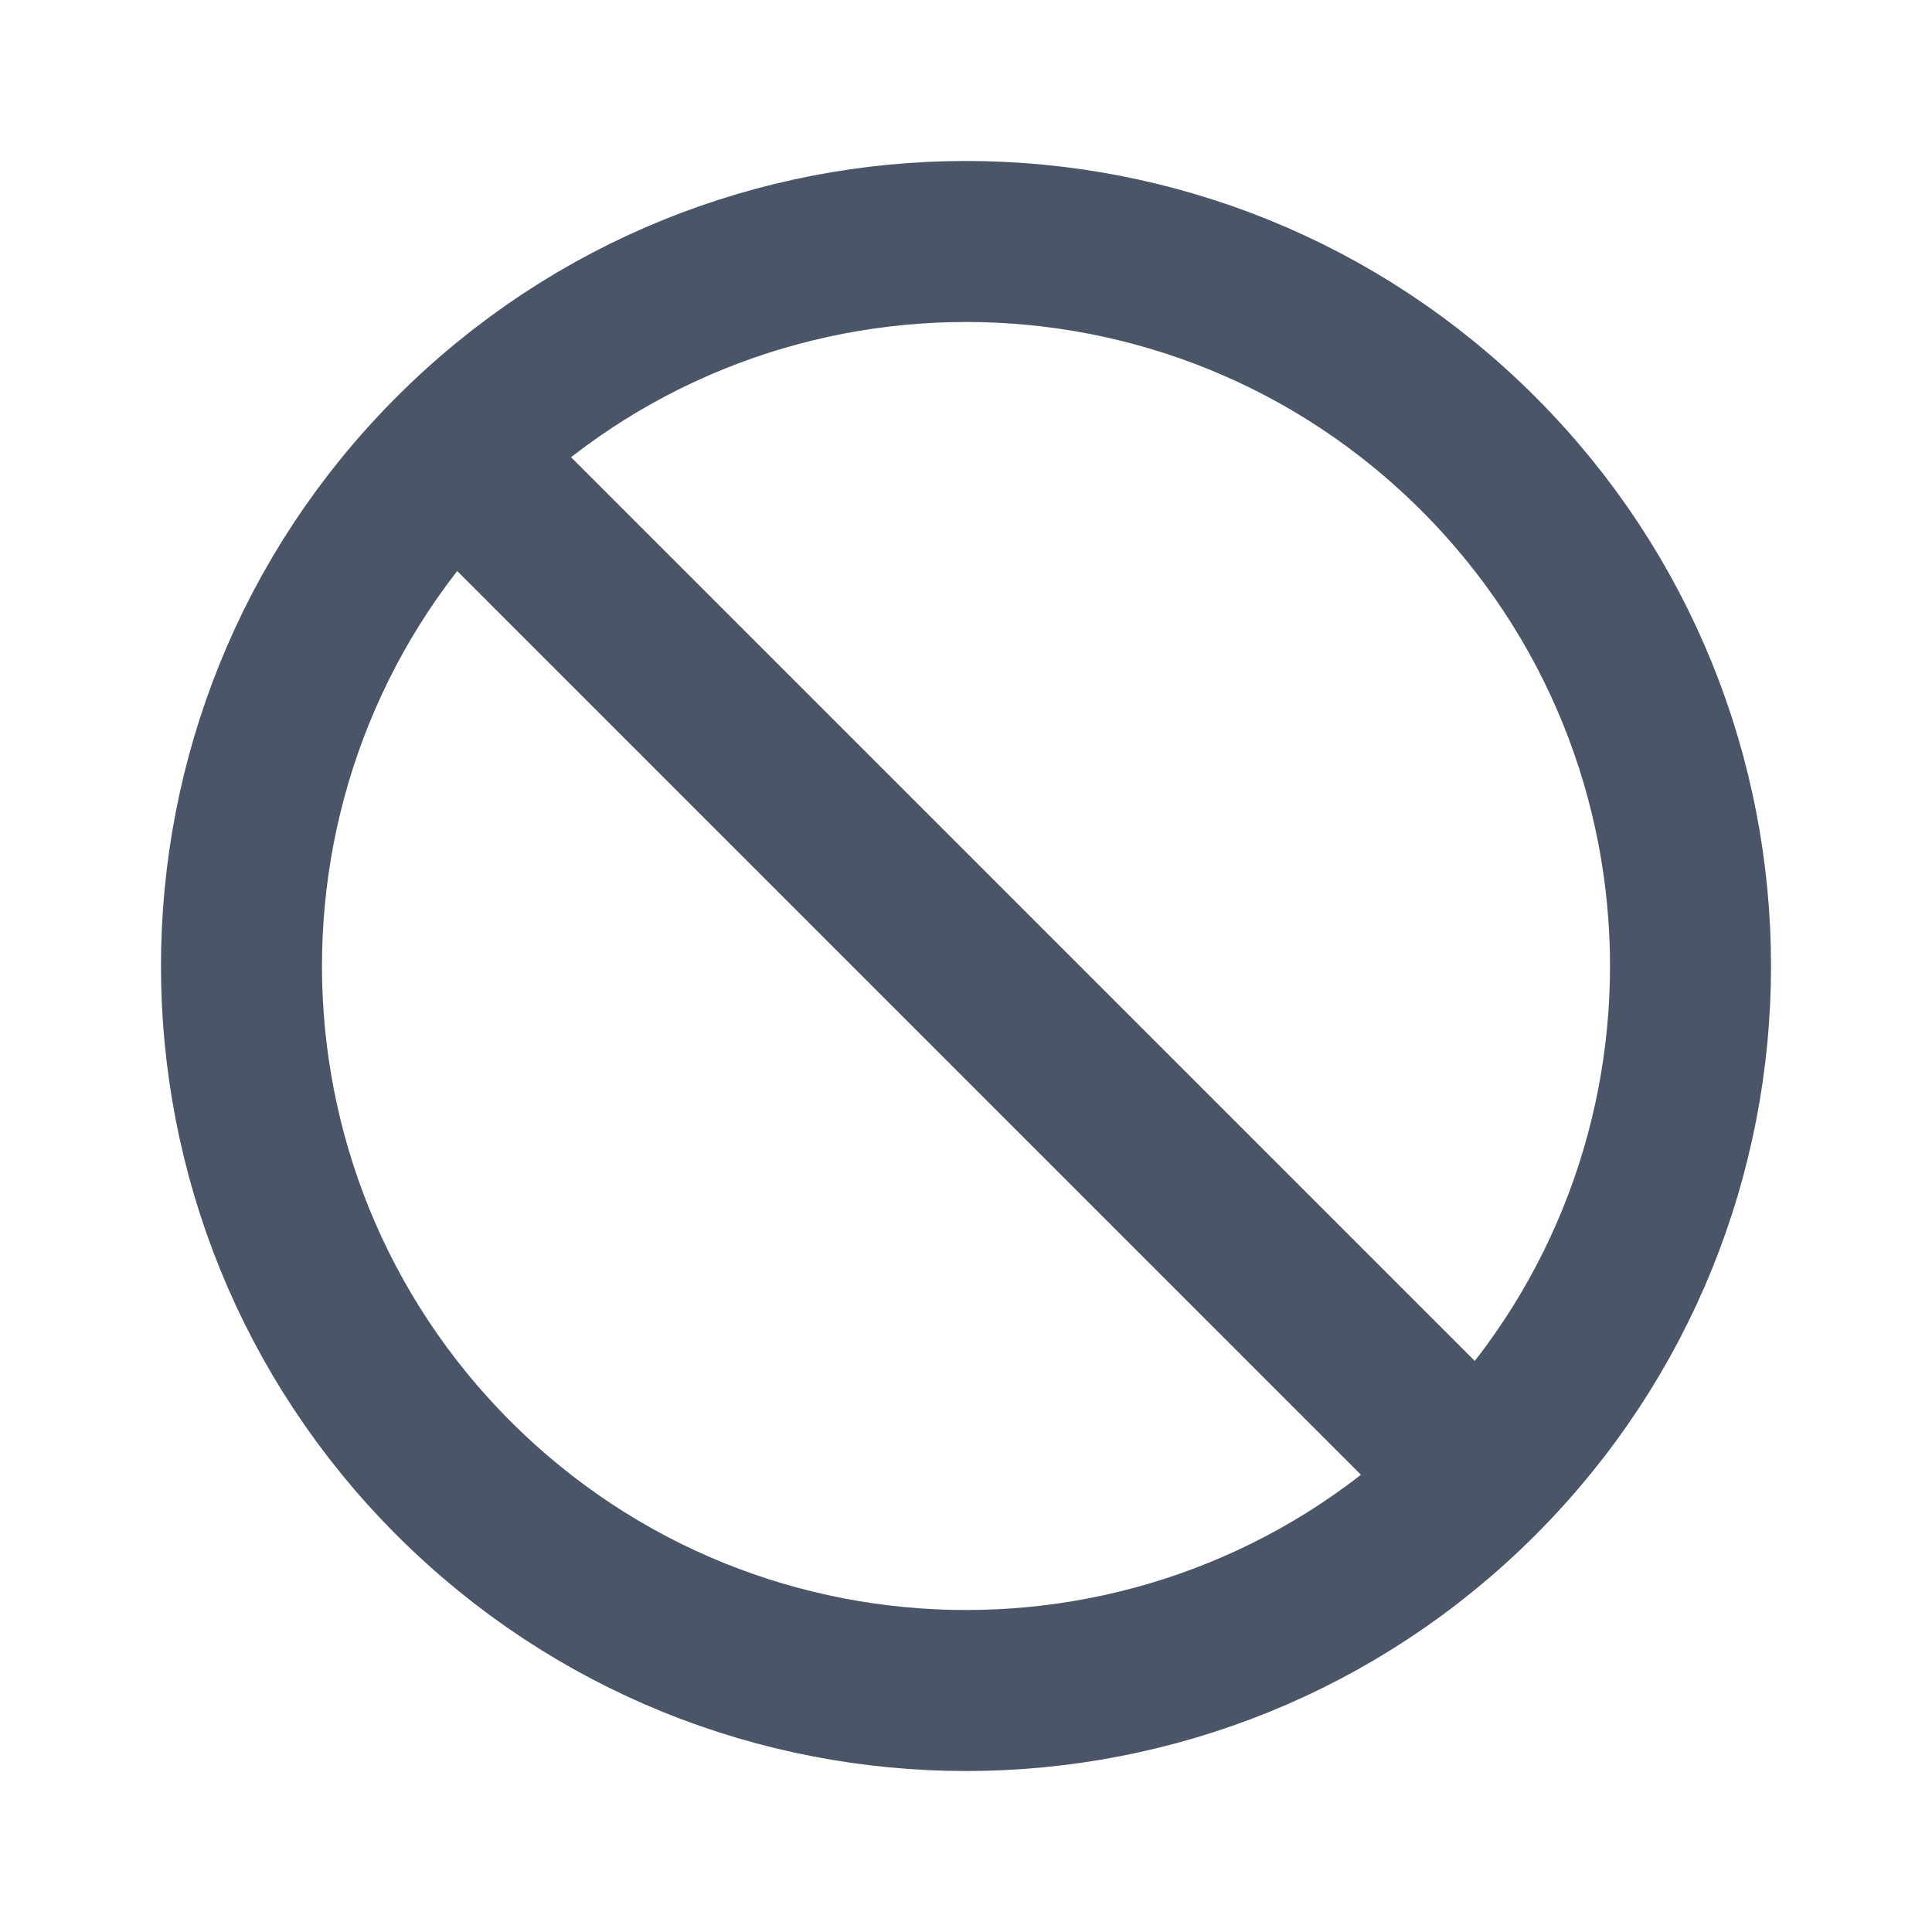
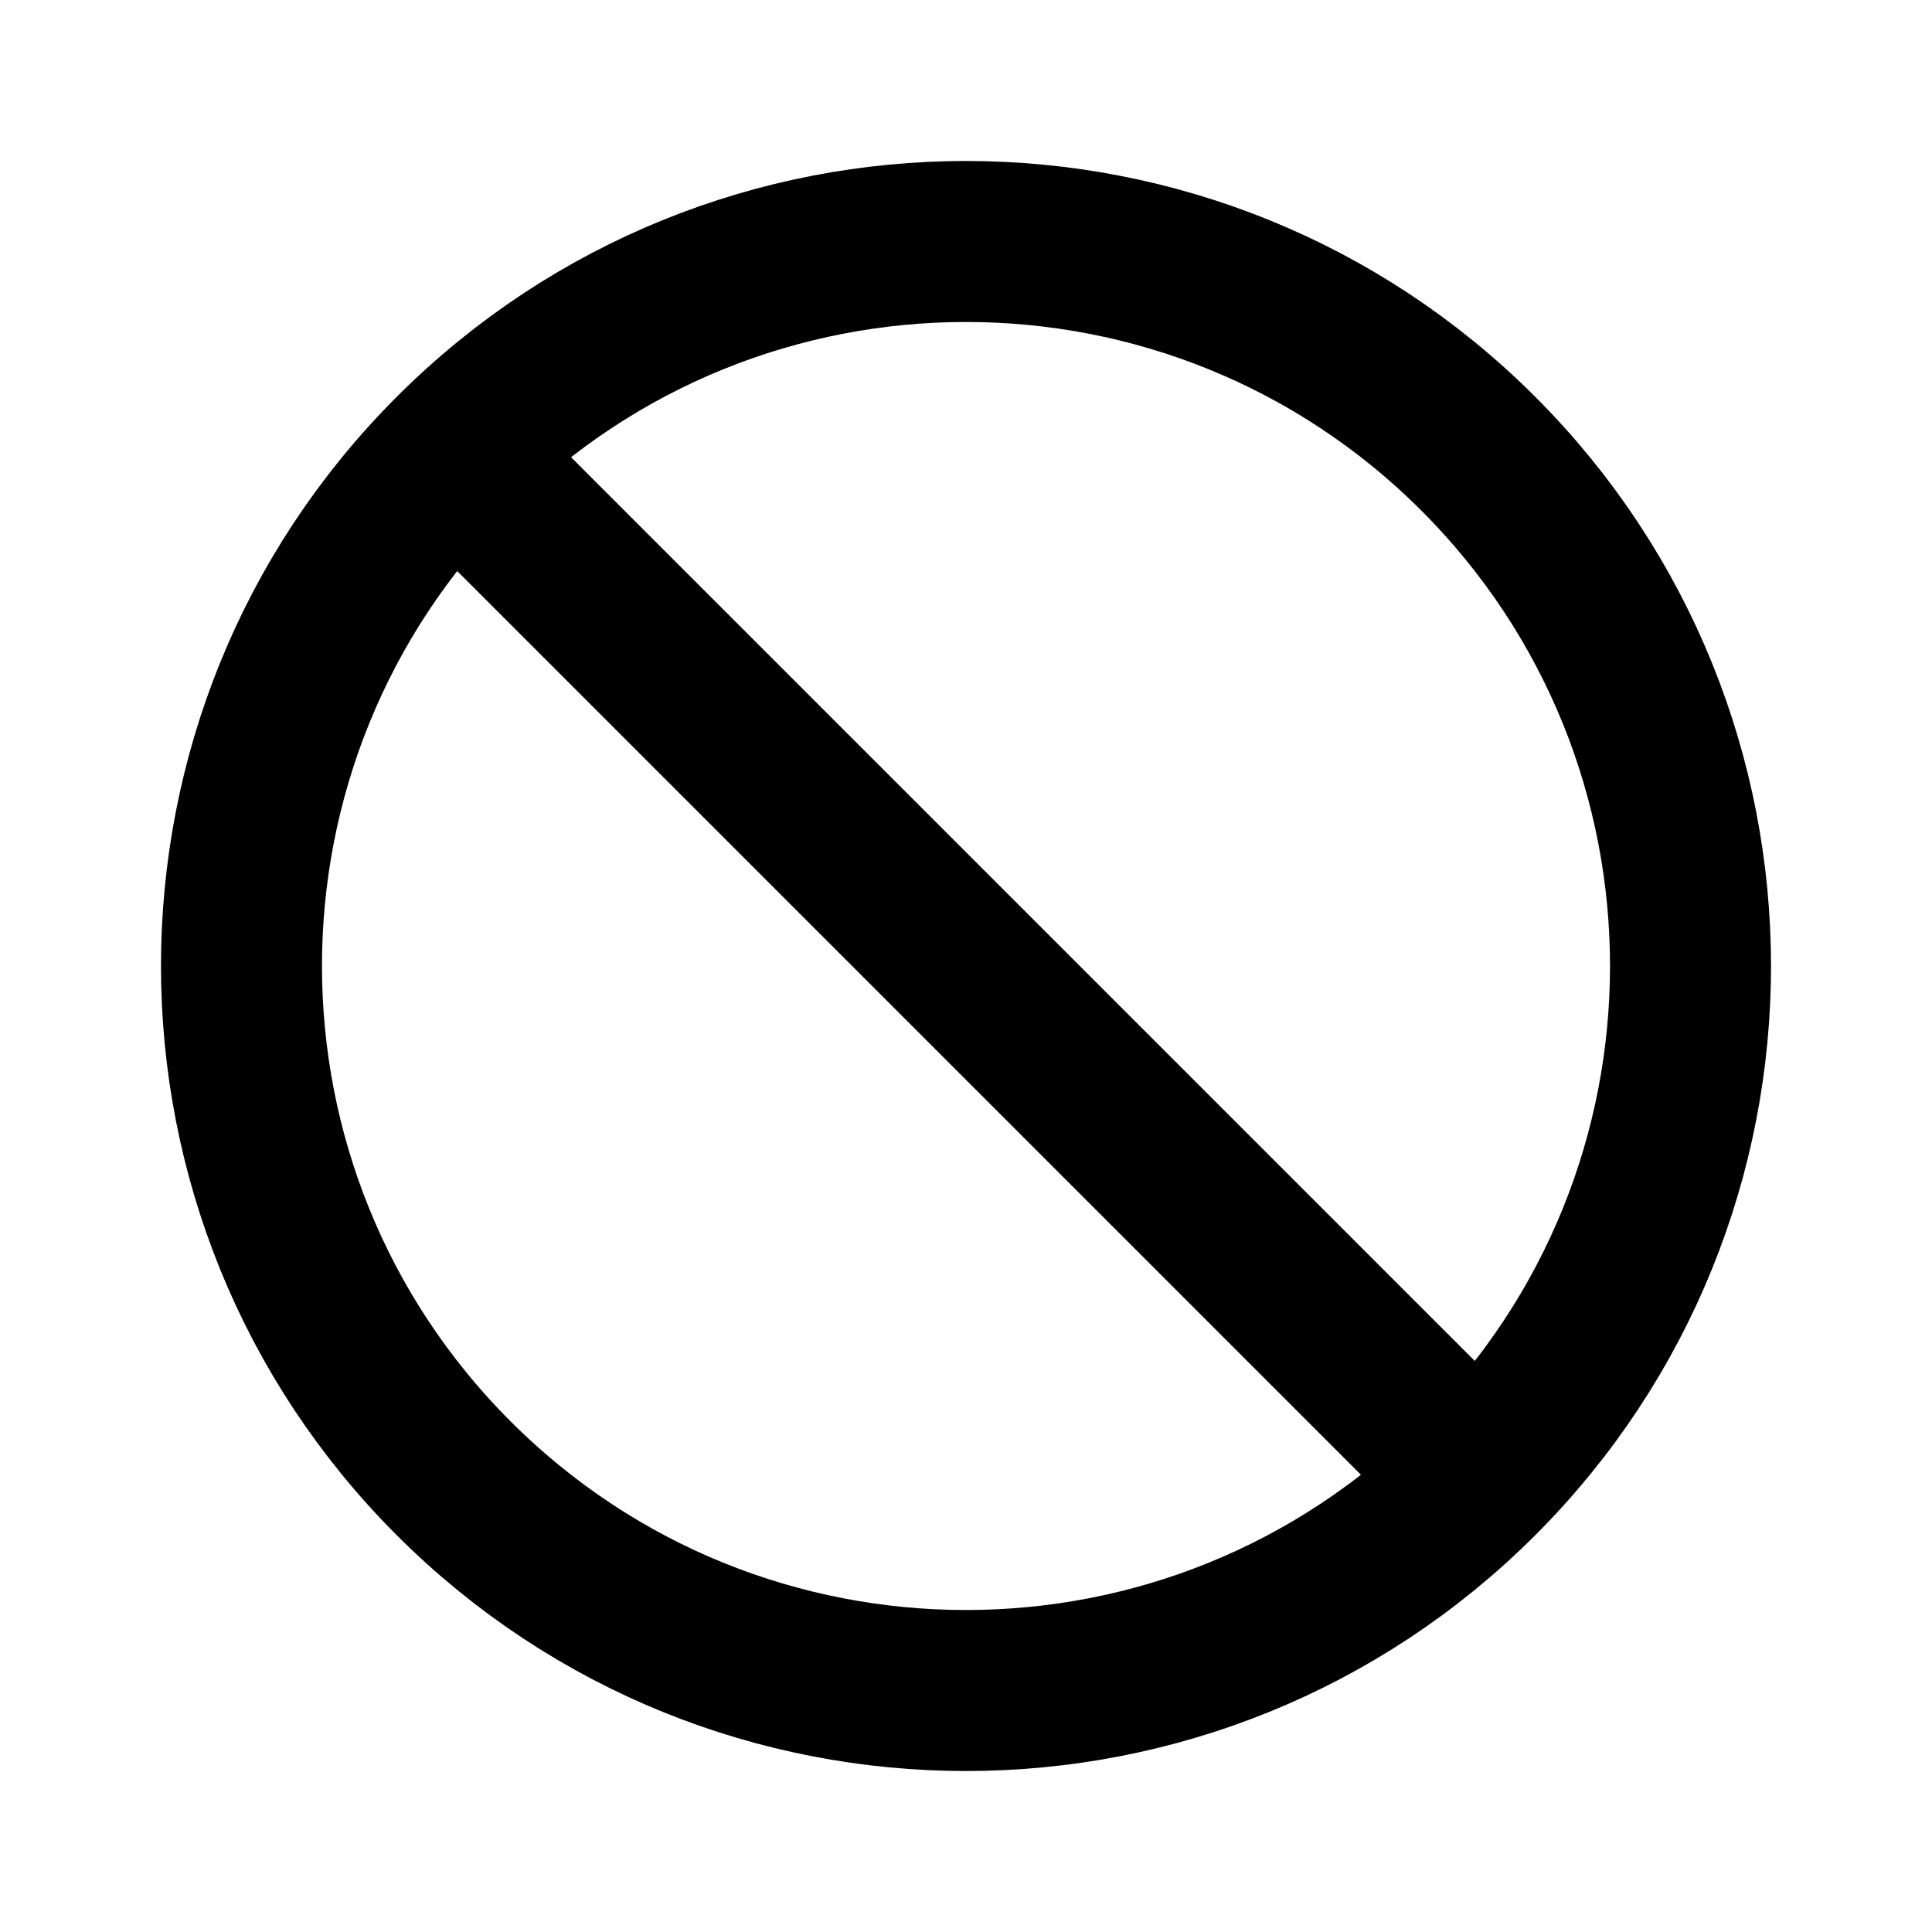
<svg xmlns="http://www.w3.org/2000/svg" width="24" height="24" viewBox="0 0 24 24" fill="none">
-   <path d="M18.364 18.364C21.879 14.849 21.879 9.151 18.364 5.636C14.849 2.121 9.151 2.121 5.636 5.636M18.364 18.364C14.849 21.879 9.151 21.879 5.636 18.364C2.121 14.849 2.121 9.151 5.636 5.636M18.364 18.364L5.636 5.636" stroke="#4A5568" stroke-width="2" stroke-linecap="round" stroke-linejoin="round" />
+   <path d="M18.364 18.364C21.879 14.849 21.879 9.151 18.364 5.636C14.849 2.121 9.151 2.121 5.636 5.636M18.364 18.364C14.849 21.879 9.151 21.879 5.636 18.364C2.121 14.849 2.121 9.151 5.636 5.636M18.364 18.364L5.636 5.636" stroke="currentColor" stroke-width="2" stroke-linecap="round" stroke-linejoin="round" />
</svg>
